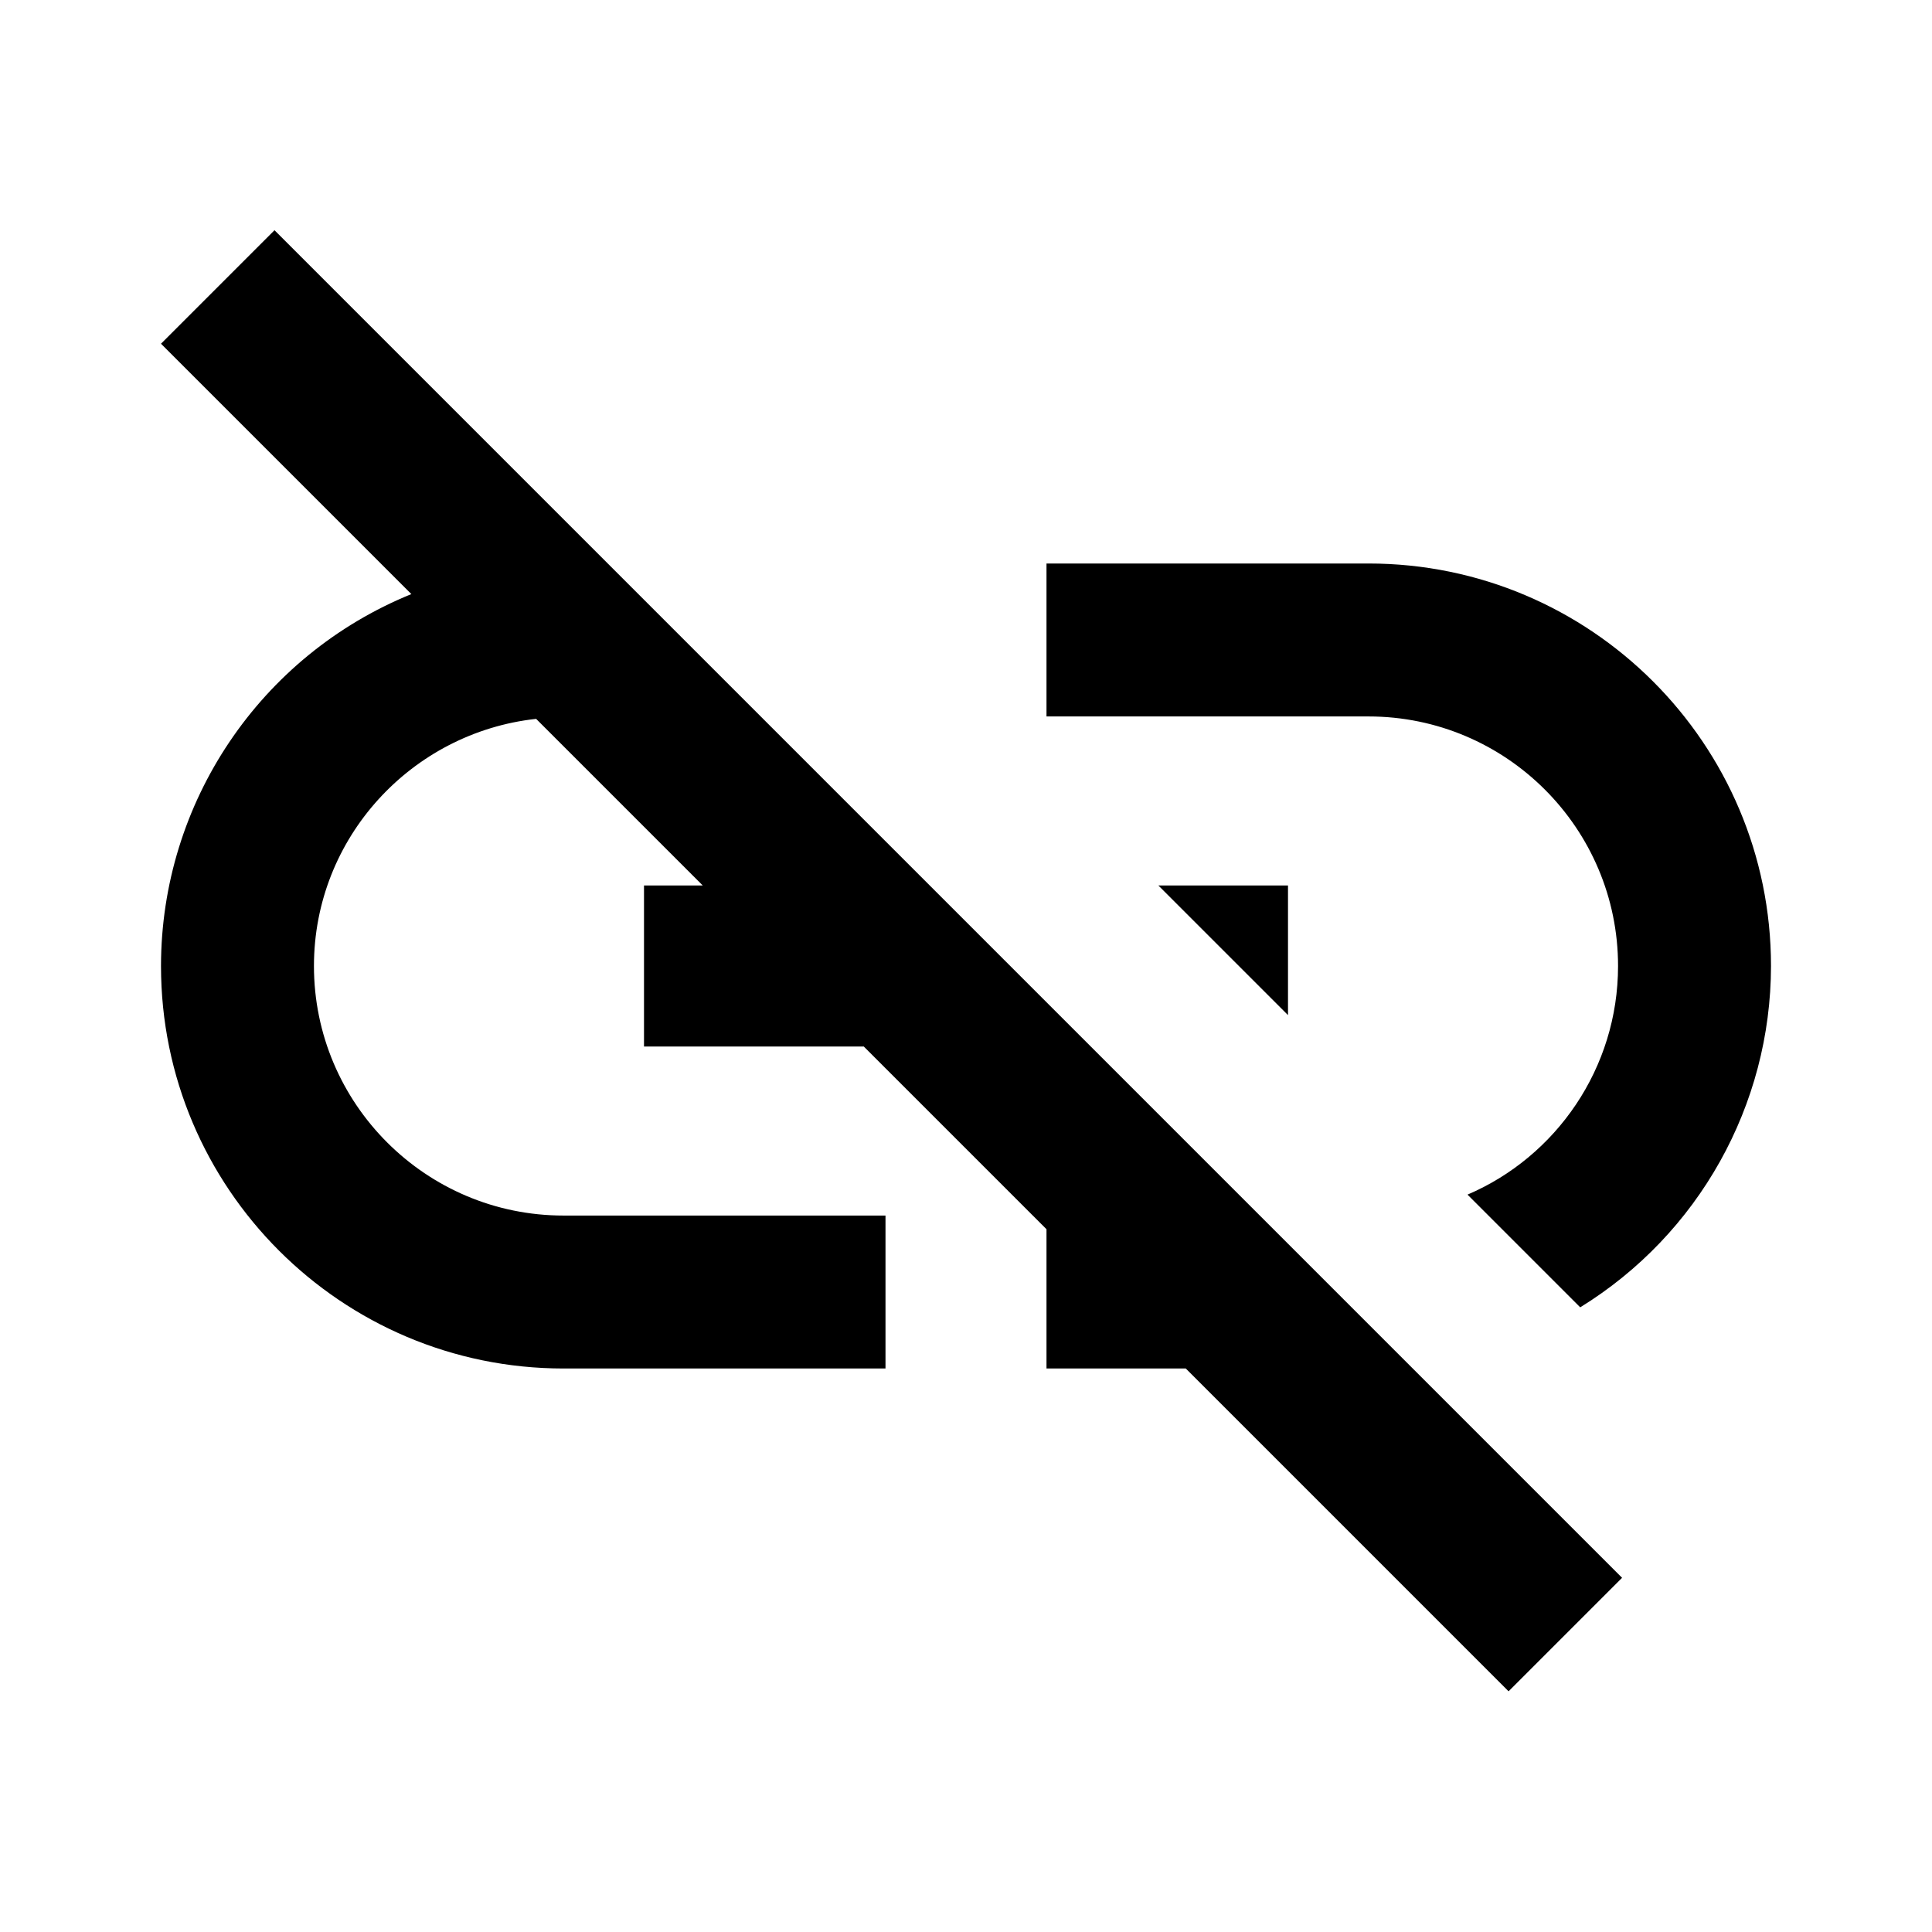
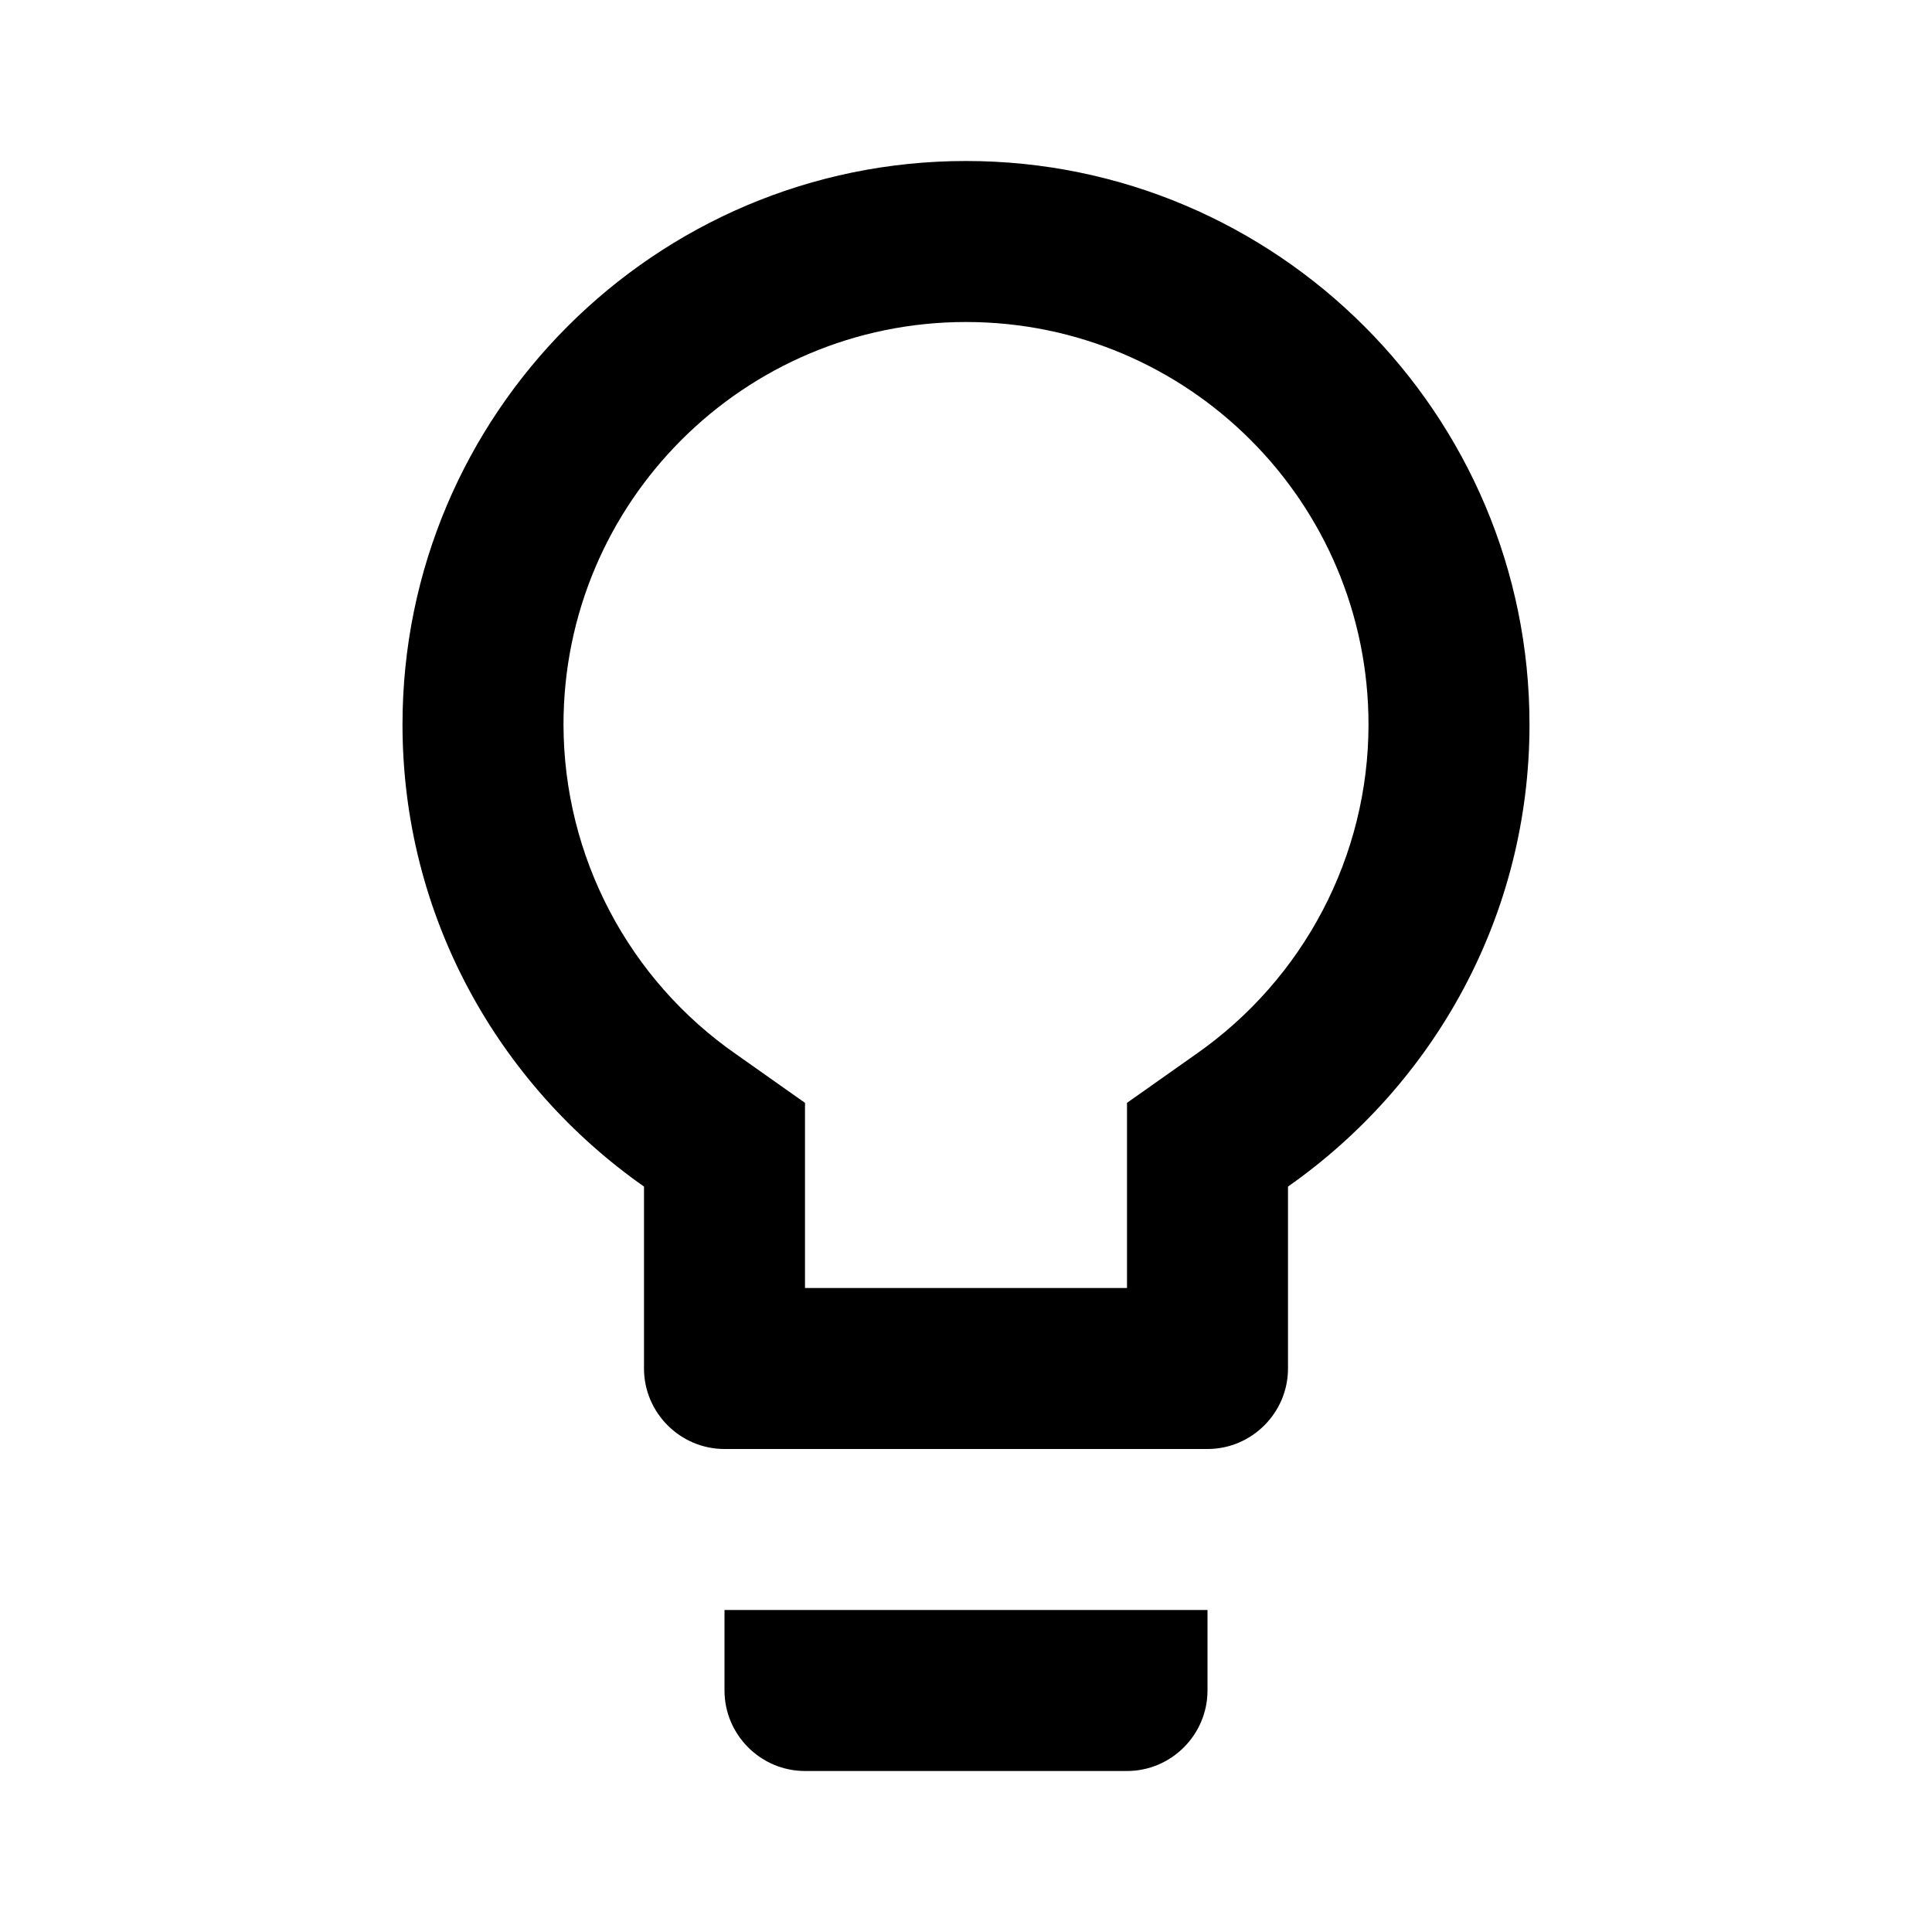
- <svg xmlns="http://www.w3.org/2000/svg" width="24" height="24" viewBox="0 0 24 24">
-   <path d="M14.39 11 16 12.61V11zM17 7h-4v1.9h4c1.71 0 3.1 1.39 3.1 3.1 0 1.27-.77 2.37-1.87 2.84l1.4 1.4A4.986 4.986 0 0 0 22 12c0-2.76-2.24-5-5-5zM2 4.27l3.11 3.11A4.991 4.991 0 0 0 2 12c0 2.76 2.24 5 5 5h4v-1.9H7c-1.71 0-3.1-1.39-3.1-3.1 0-1.59 1.21-2.9 2.76-3.07L8.73 11H8v2h2.73L13 15.27V17h1.73l4.01 4.01 1.41-1.41L3.41 2.86 2 4.27z" />
+ <svg xmlns="http://www.w3.org/2000/svg" viewBox="0 0 24 24" fill="currentColor">
+   <path d="M9 21c0 .55.45 1 1 1h4c.55 0 1-.45 1-1v-1H9v1zm3-19C8.14 2 5 5.14 5 9c0 2.38 1.19 4.47 3 5.74V17c0 .55.45 1 1 1h6c.55 0 1-.45 1-1v-2.26c1.81-1.27 3-3.36 3-5.74 0-3.86-3.14-7-7-7zm2.85 11.1-.85.6V16h-4v-2.3l-.85-.6A4.997 4.997 0 0 1 7 9c0-2.76 2.24-5 5-5s5 2.24 5 5c0 1.63-.8 3.16-2.15 4.1z" />
</svg>
